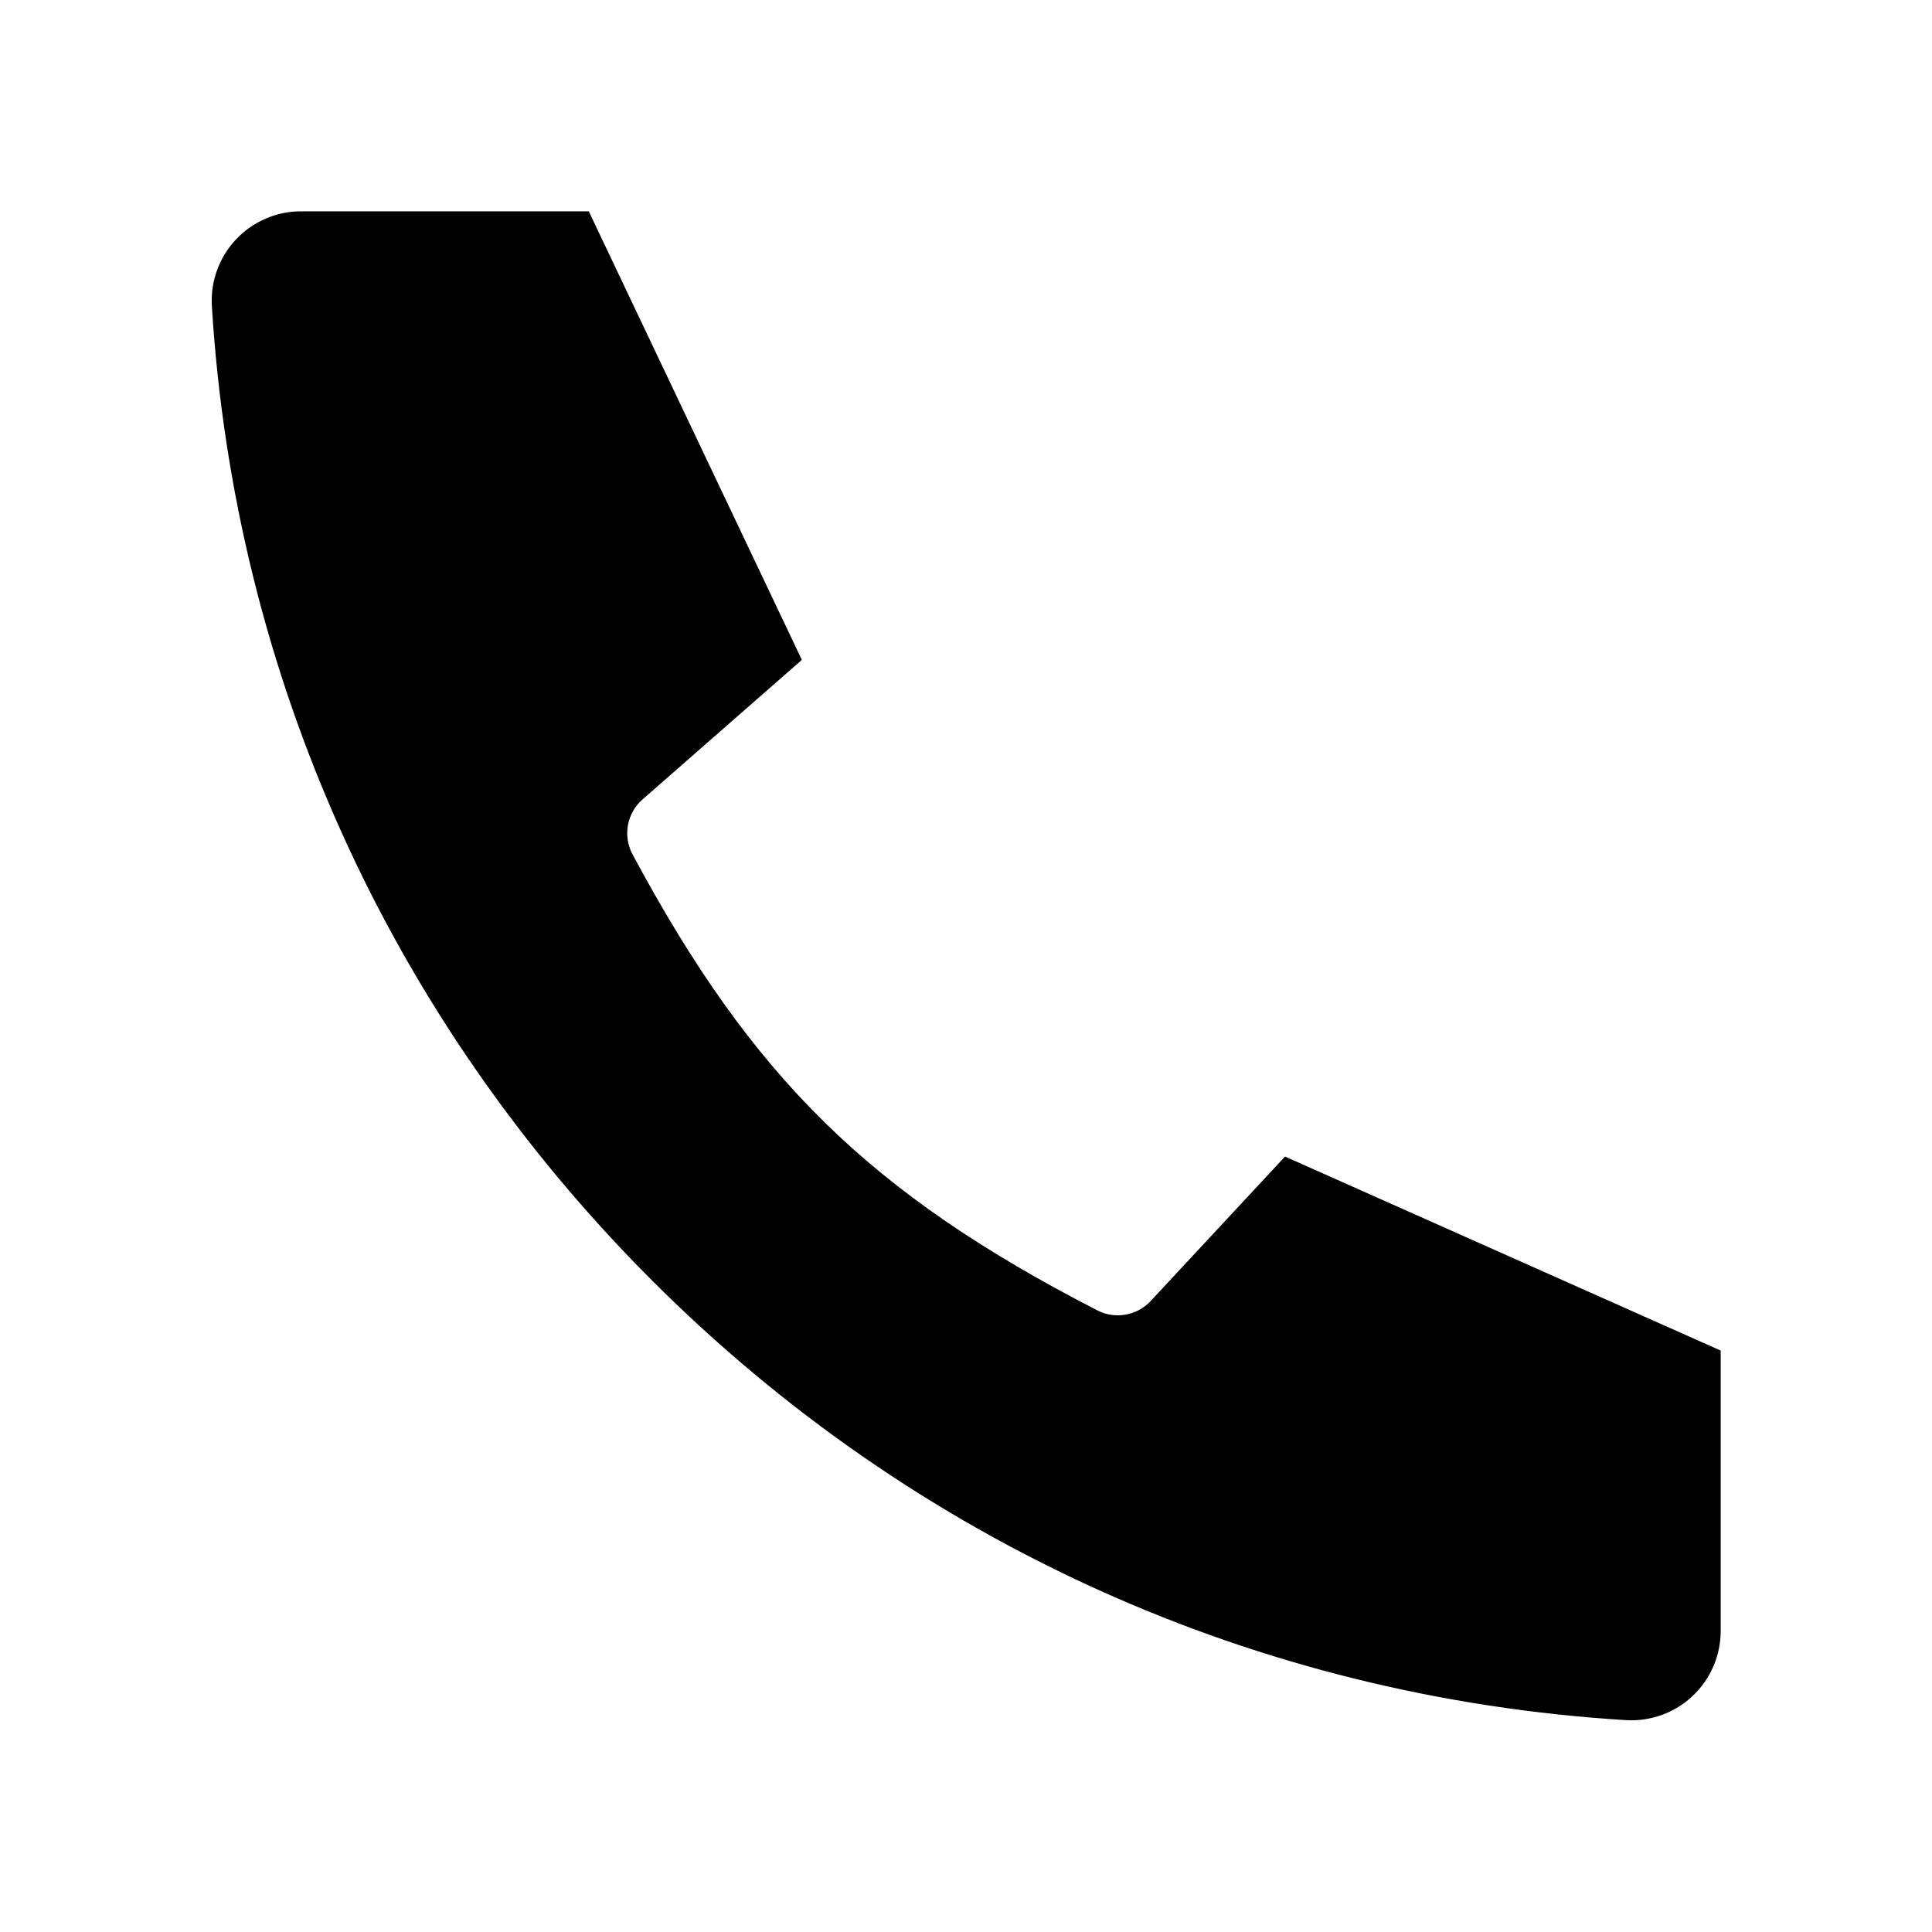
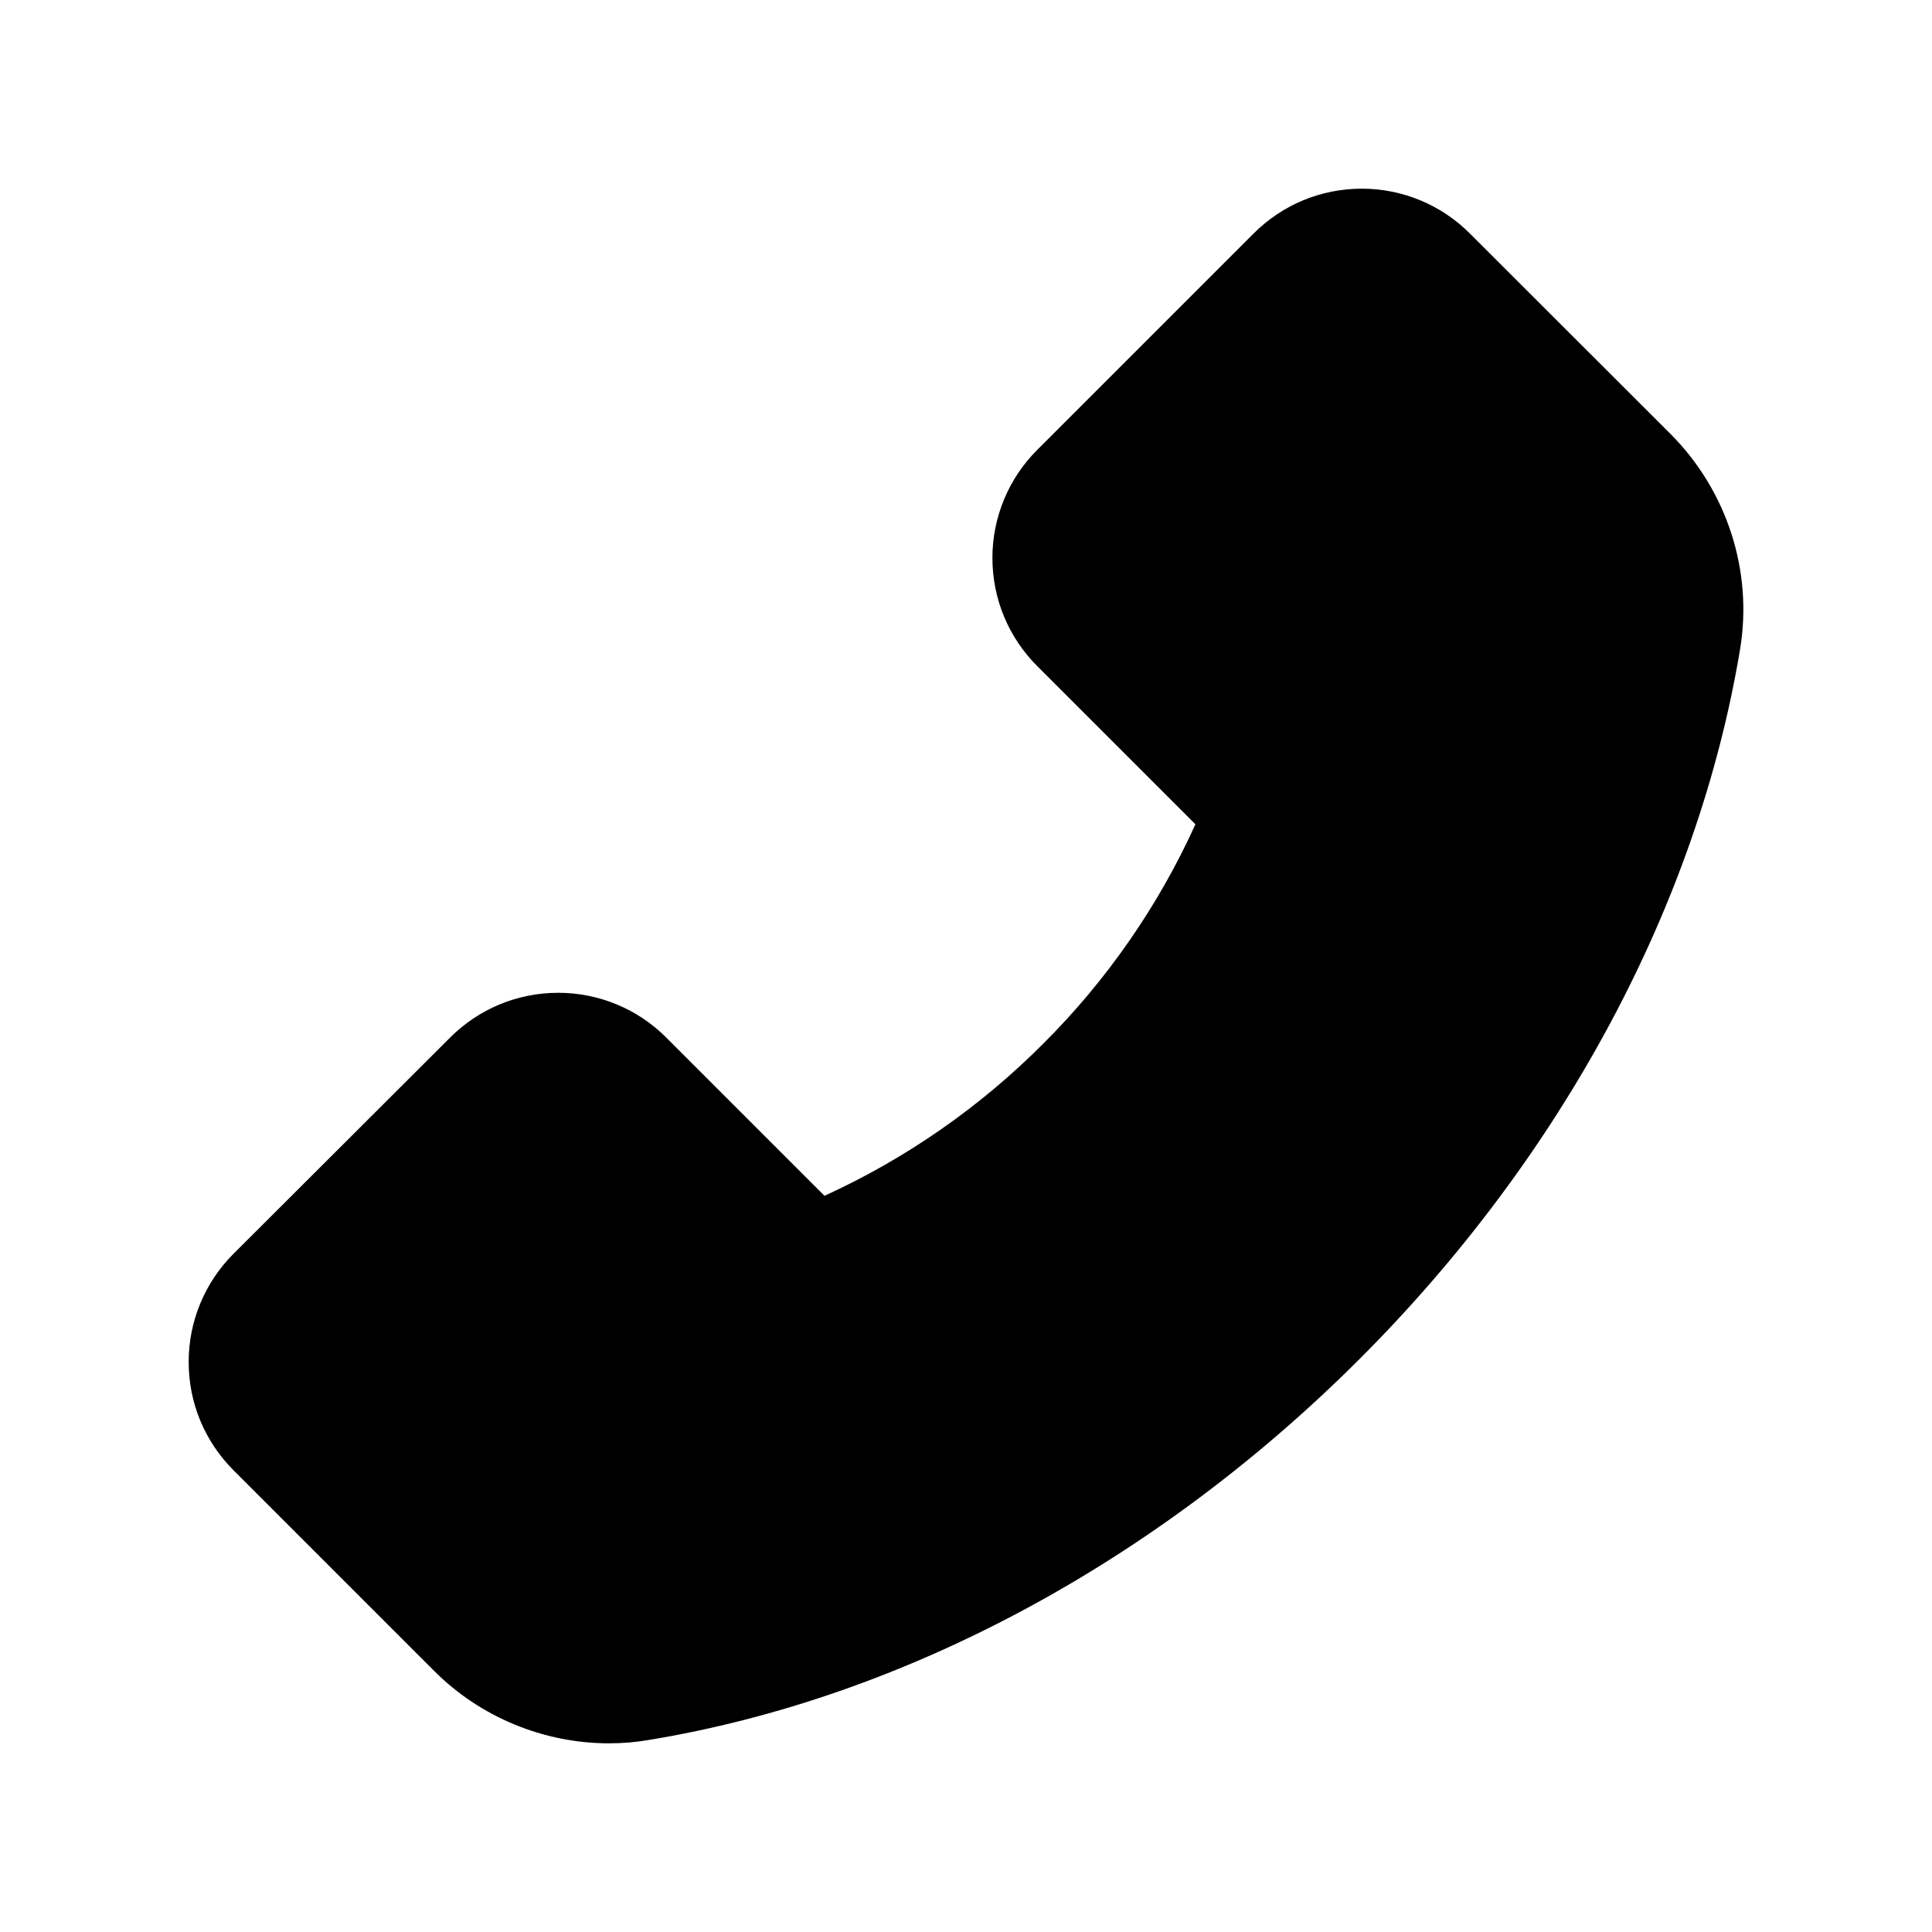
- <svg xmlns="http://www.w3.org/2000/svg" t="1658732970010" class="icon" viewBox="0 0 1024 1024" version="1.1" p-id="22876" width="200" height="200">
-   <defs>
-     <style type="text/css">@font-face { font-family: feedback-iconfont; src: url("//at.alicdn.com/t/font_1031158_u69w8yhxdu.woff2?t=1630033759944") format("woff2"), url("//at.alicdn.com/t/font_1031158_u69w8yhxdu.woff?t=1630033759944") format("woff"), url("//at.alicdn.com/t/font_1031158_u69w8yhxdu.ttf?t=1630033759944") format("truetype"); }
- </style>
-   </defs>
-   <path d="M681.09 613l-71.22 76.58a23.86 23.86 0 0 1-28.19 5C461.34 632.62 399 571.71 335.2 452.73a23.76 23.76 0 0 1 5.26-28.93L425 349.75 312.06 112H159.53a47.35 47.35 0 0 0-47.24 50.18C124.28 357.42 206 539 345.41 678.49s321.17 221.23 516.41 233.22A47.35 47.35 0 0 0 912 864.47V715.83z" p-id="22877" />
+ <svg xmlns="http://www.w3.org/2000/svg" class="icon" viewBox="0 0 1024 1024">
+   <path d="M885.6 230.2L779.1 123.8a80.83 80.83 0 0 0-57.3-23.8c-21.7 0-42.1 8.5-57.4 23.8L549.8 238.4a80.83 80.83 0 0 0-23.8 57.3c0 21.7 8.5 42.1 23.8 57.4l83.8 83.8A393.82 393.82 0 0 1 553.1 553 395.34 395.34 0 0 1 437 633.8L353.2 550a80.83 80.83 0 0 0-57.3-23.8c-21.7 0-42.1 8.5-57.4 23.8L123.8 664.5a80.89 80.89 0 0 0-23.8 57.4c0 21.7 8.5 42.1 23.8 57.4l106.3 106.3c24.4 24.5 58.1 38.4 92.7 38.4 7.3 0 14.3-.6 21.2-1.8 134.8-22.2 268.5-93.9 376.4-201.7C828.2 612.8 899.8 479.2 922.3 344c6.8-41.3-6.9-83.8-36.7-113.8z" />
</svg>
